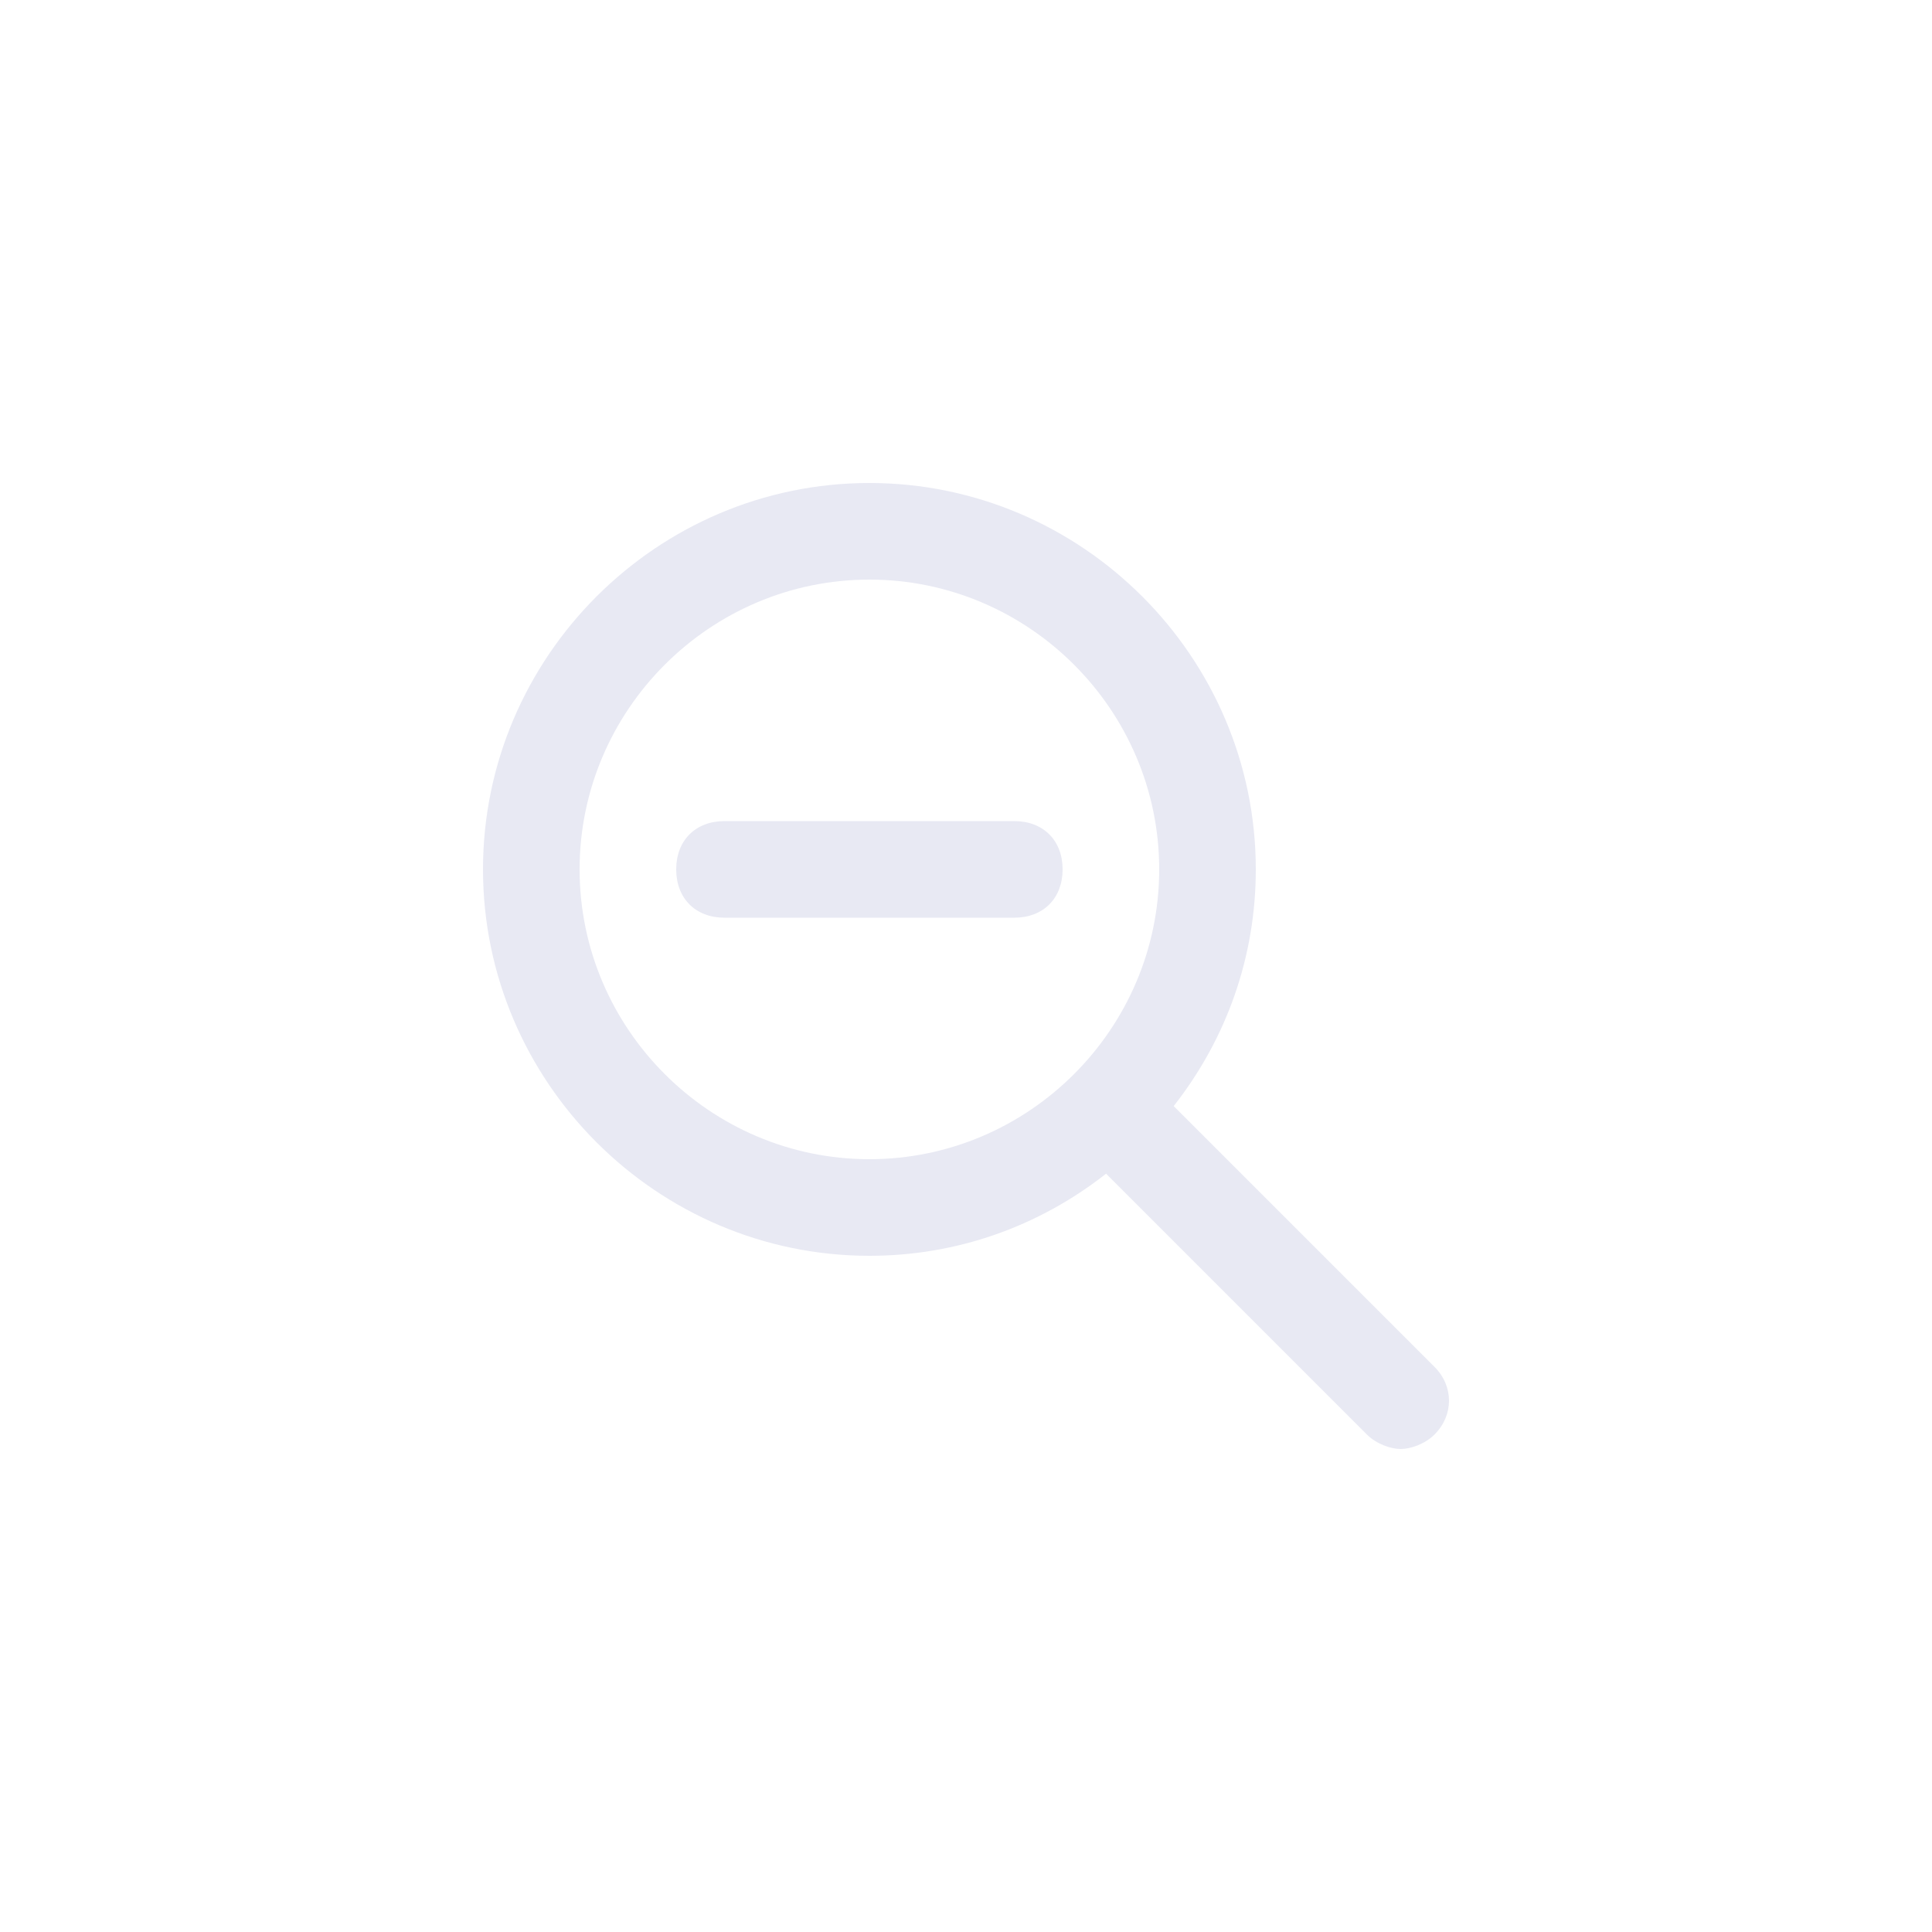
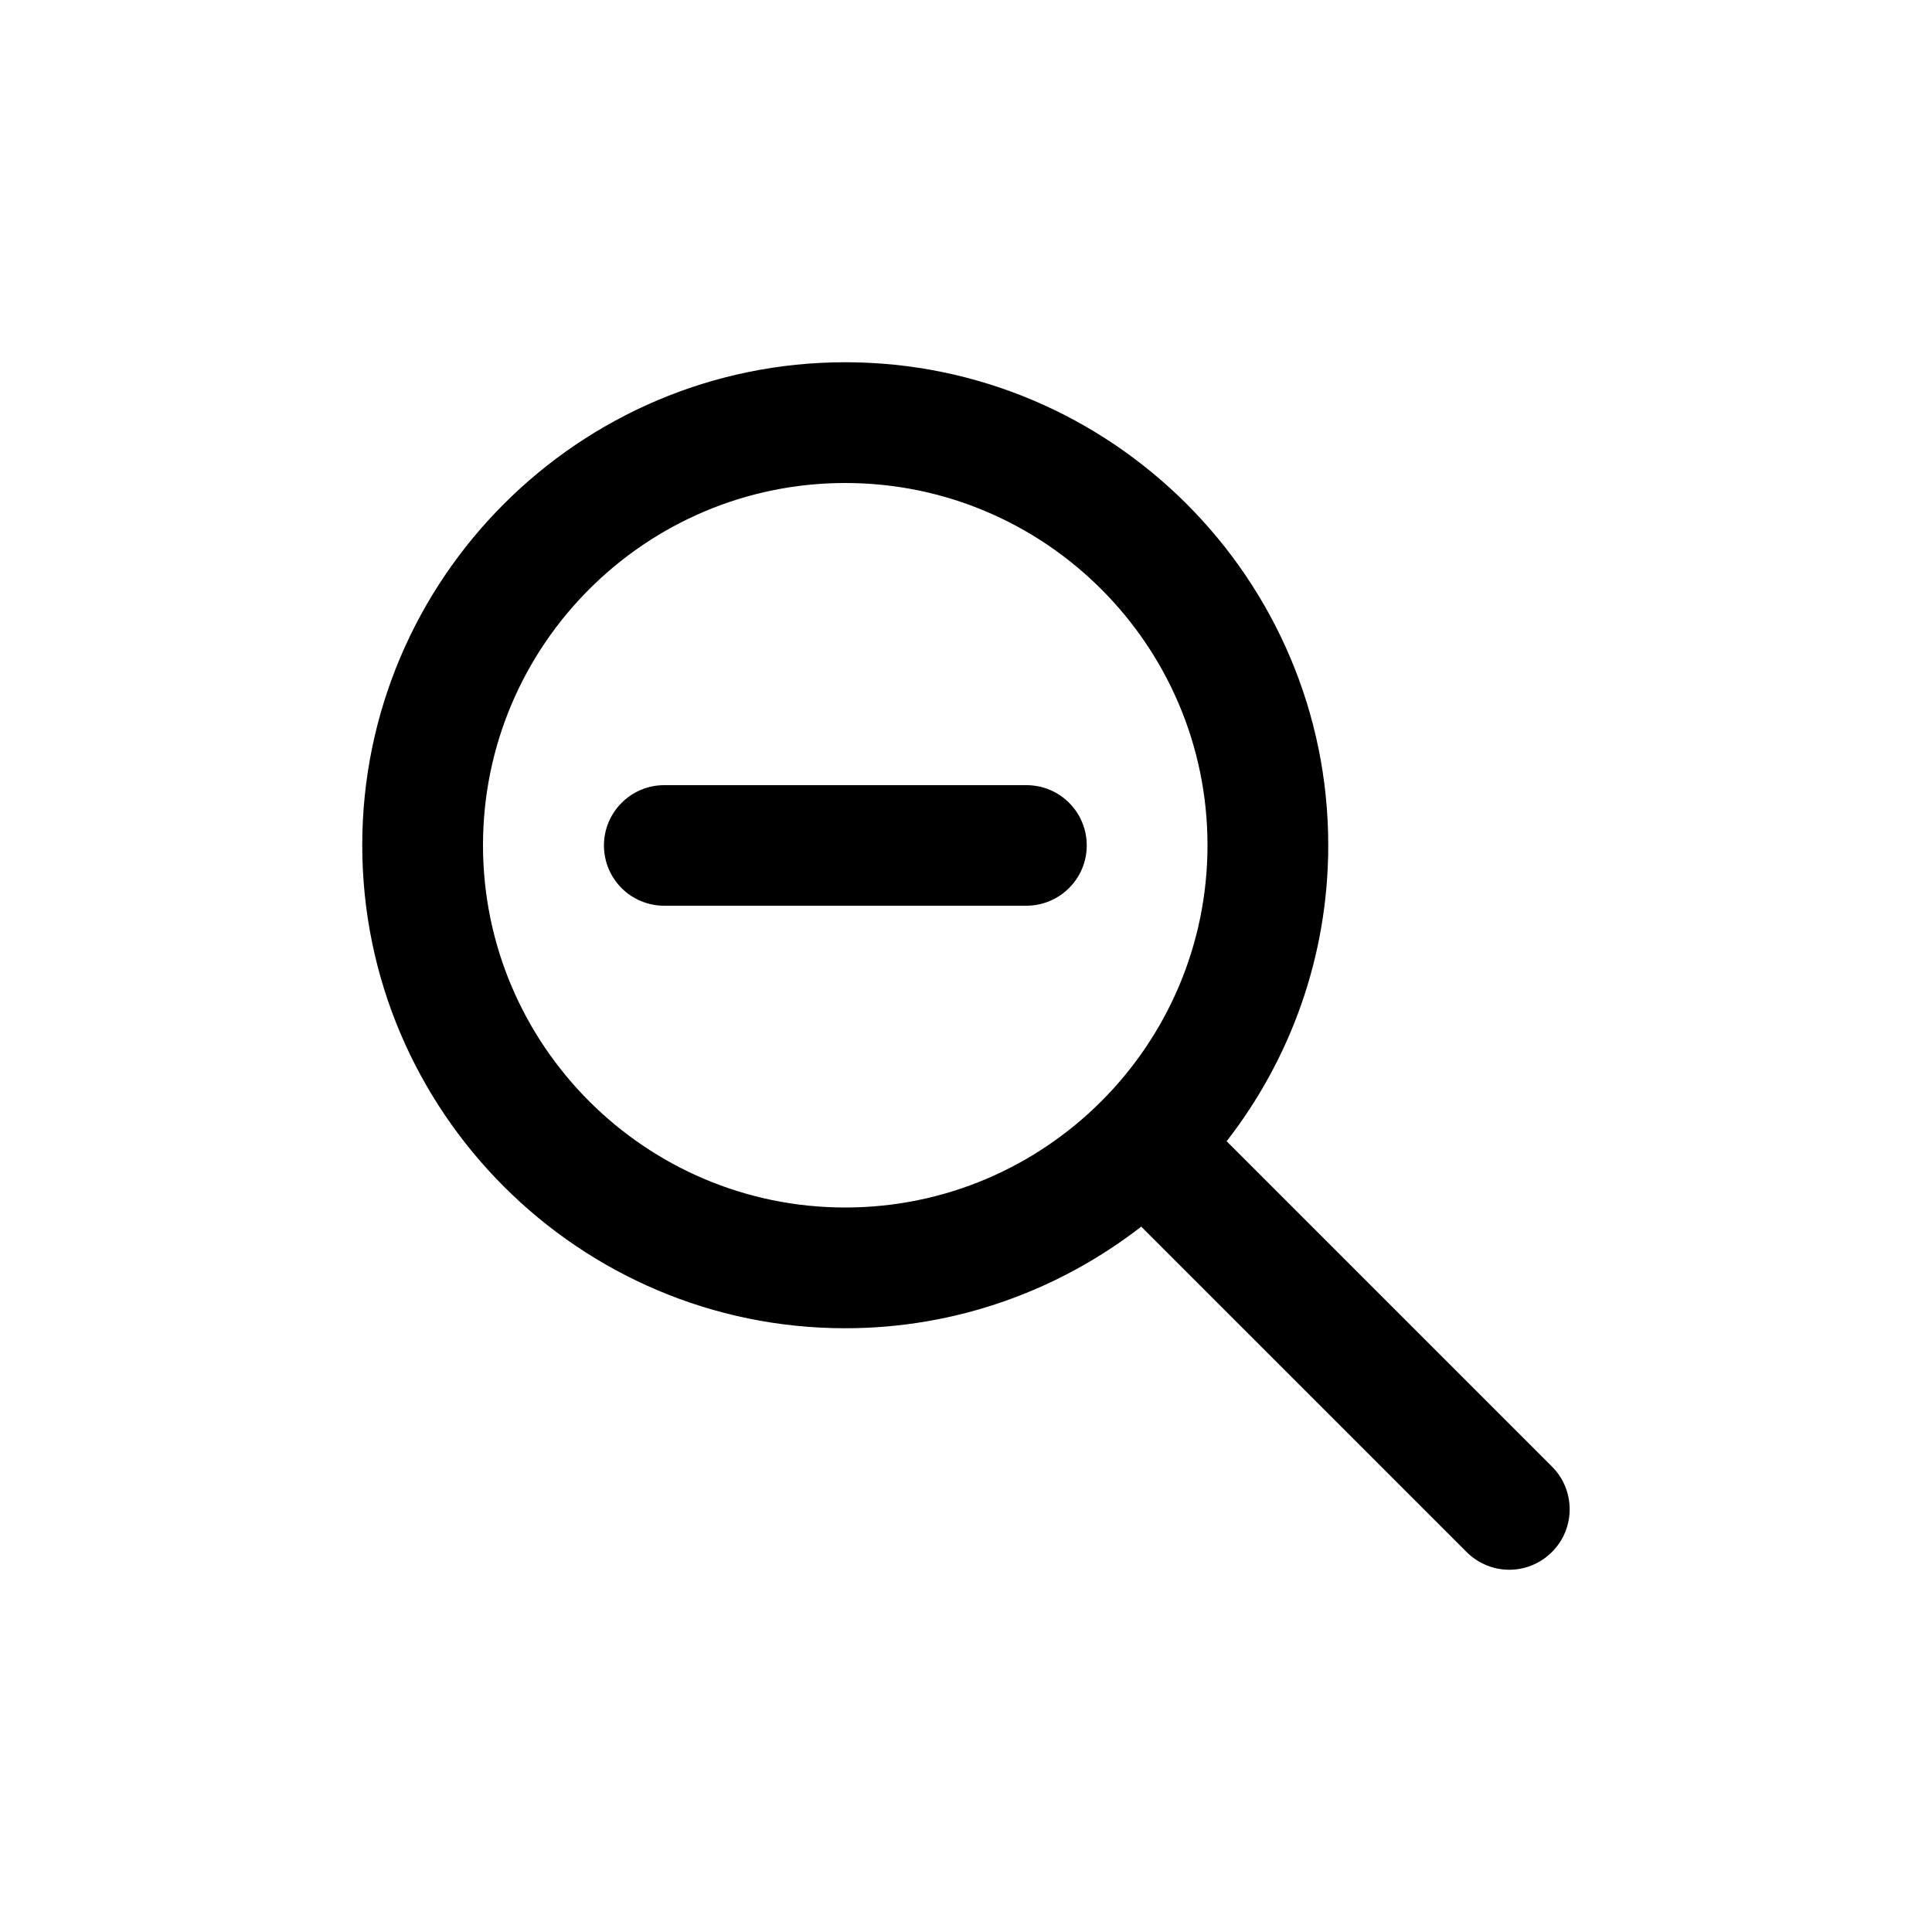
- <svg xmlns="http://www.w3.org/2000/svg" version="1.1" id="Layer_1" x="0px" y="0px" viewBox="0 0 40 40" style="enable-background:new 0 0 40 40;" xml:space="preserve">
-   <style type="text/css">
- 	.st0{fill:none;}
- 	.st1{fill:#E8E9F3;}
- </style>
-   <rect class="st0" width="40" height="40" />
+ <svg xmlns="http://www.w3.org/2000/svg" version="1.1" id="Layer_1" x="0px" y="0px" viewBox="0 0 1000 1000" style="enable-background:new 0 0 1000 1000;" xml:space="preserve">
  <g>
-     <path class="st1" d="M29.7,28.3l-5.4-5.4c1.1-1.4,1.7-3.1,1.7-4.9c0-4.4-3.6-8-8-8s-8,3.6-8,8s3.6,8,8,8c1.8,0,3.5-0.6,4.9-1.7   l5.4,5.4c0.2,0.2,0.5,0.3,0.7,0.3s0.5-0.1,0.7-0.3C30.1,29.3,30.1,28.7,29.7,28.3z M18,24c-3.3,0-6-2.7-6-6s2.7-6,6-6s6,2.7,6,6   S21.3,24,18,24z" />
-     <path class="st1" d="M21,17h-6c-0.6,0-1,0.4-1,1s0.4,1,1,1h6c0.6,0,1-0.4,1-1S21.6,17,21,17z" />
+     <path d="M803.3,759.1L634.9,590.7c32.9-42.3,52.6-95.5,52.6-153.2c0-137.8-112.2-250-250-250s-250,112.2-250,250s112.2,250,250,250   c57.6,0,110.8-19.7,153.2-52.6l168.4,168.4c6.1,6.1,14.1,9.2,22.1,9.2s16-3.1,22.1-9.2C815.5,791.1,815.5,771.3,803.3,759.1z    M437.5,625C334.1,625,250,540.9,250,437.5S334.1,250,437.5,250S625,334.1,625,437.5S540.9,625,437.5,625z" />
+     <path d="M531.3,406.4H343.8c-17.2,0-31.2,14-31.2,31.2s13.9,31.2,31.2,31.2h187.4c17.3,0,31.3-14,31.3-31.2   S548.6,406.4,531.3,406.4z" />
  </g>
</svg>
